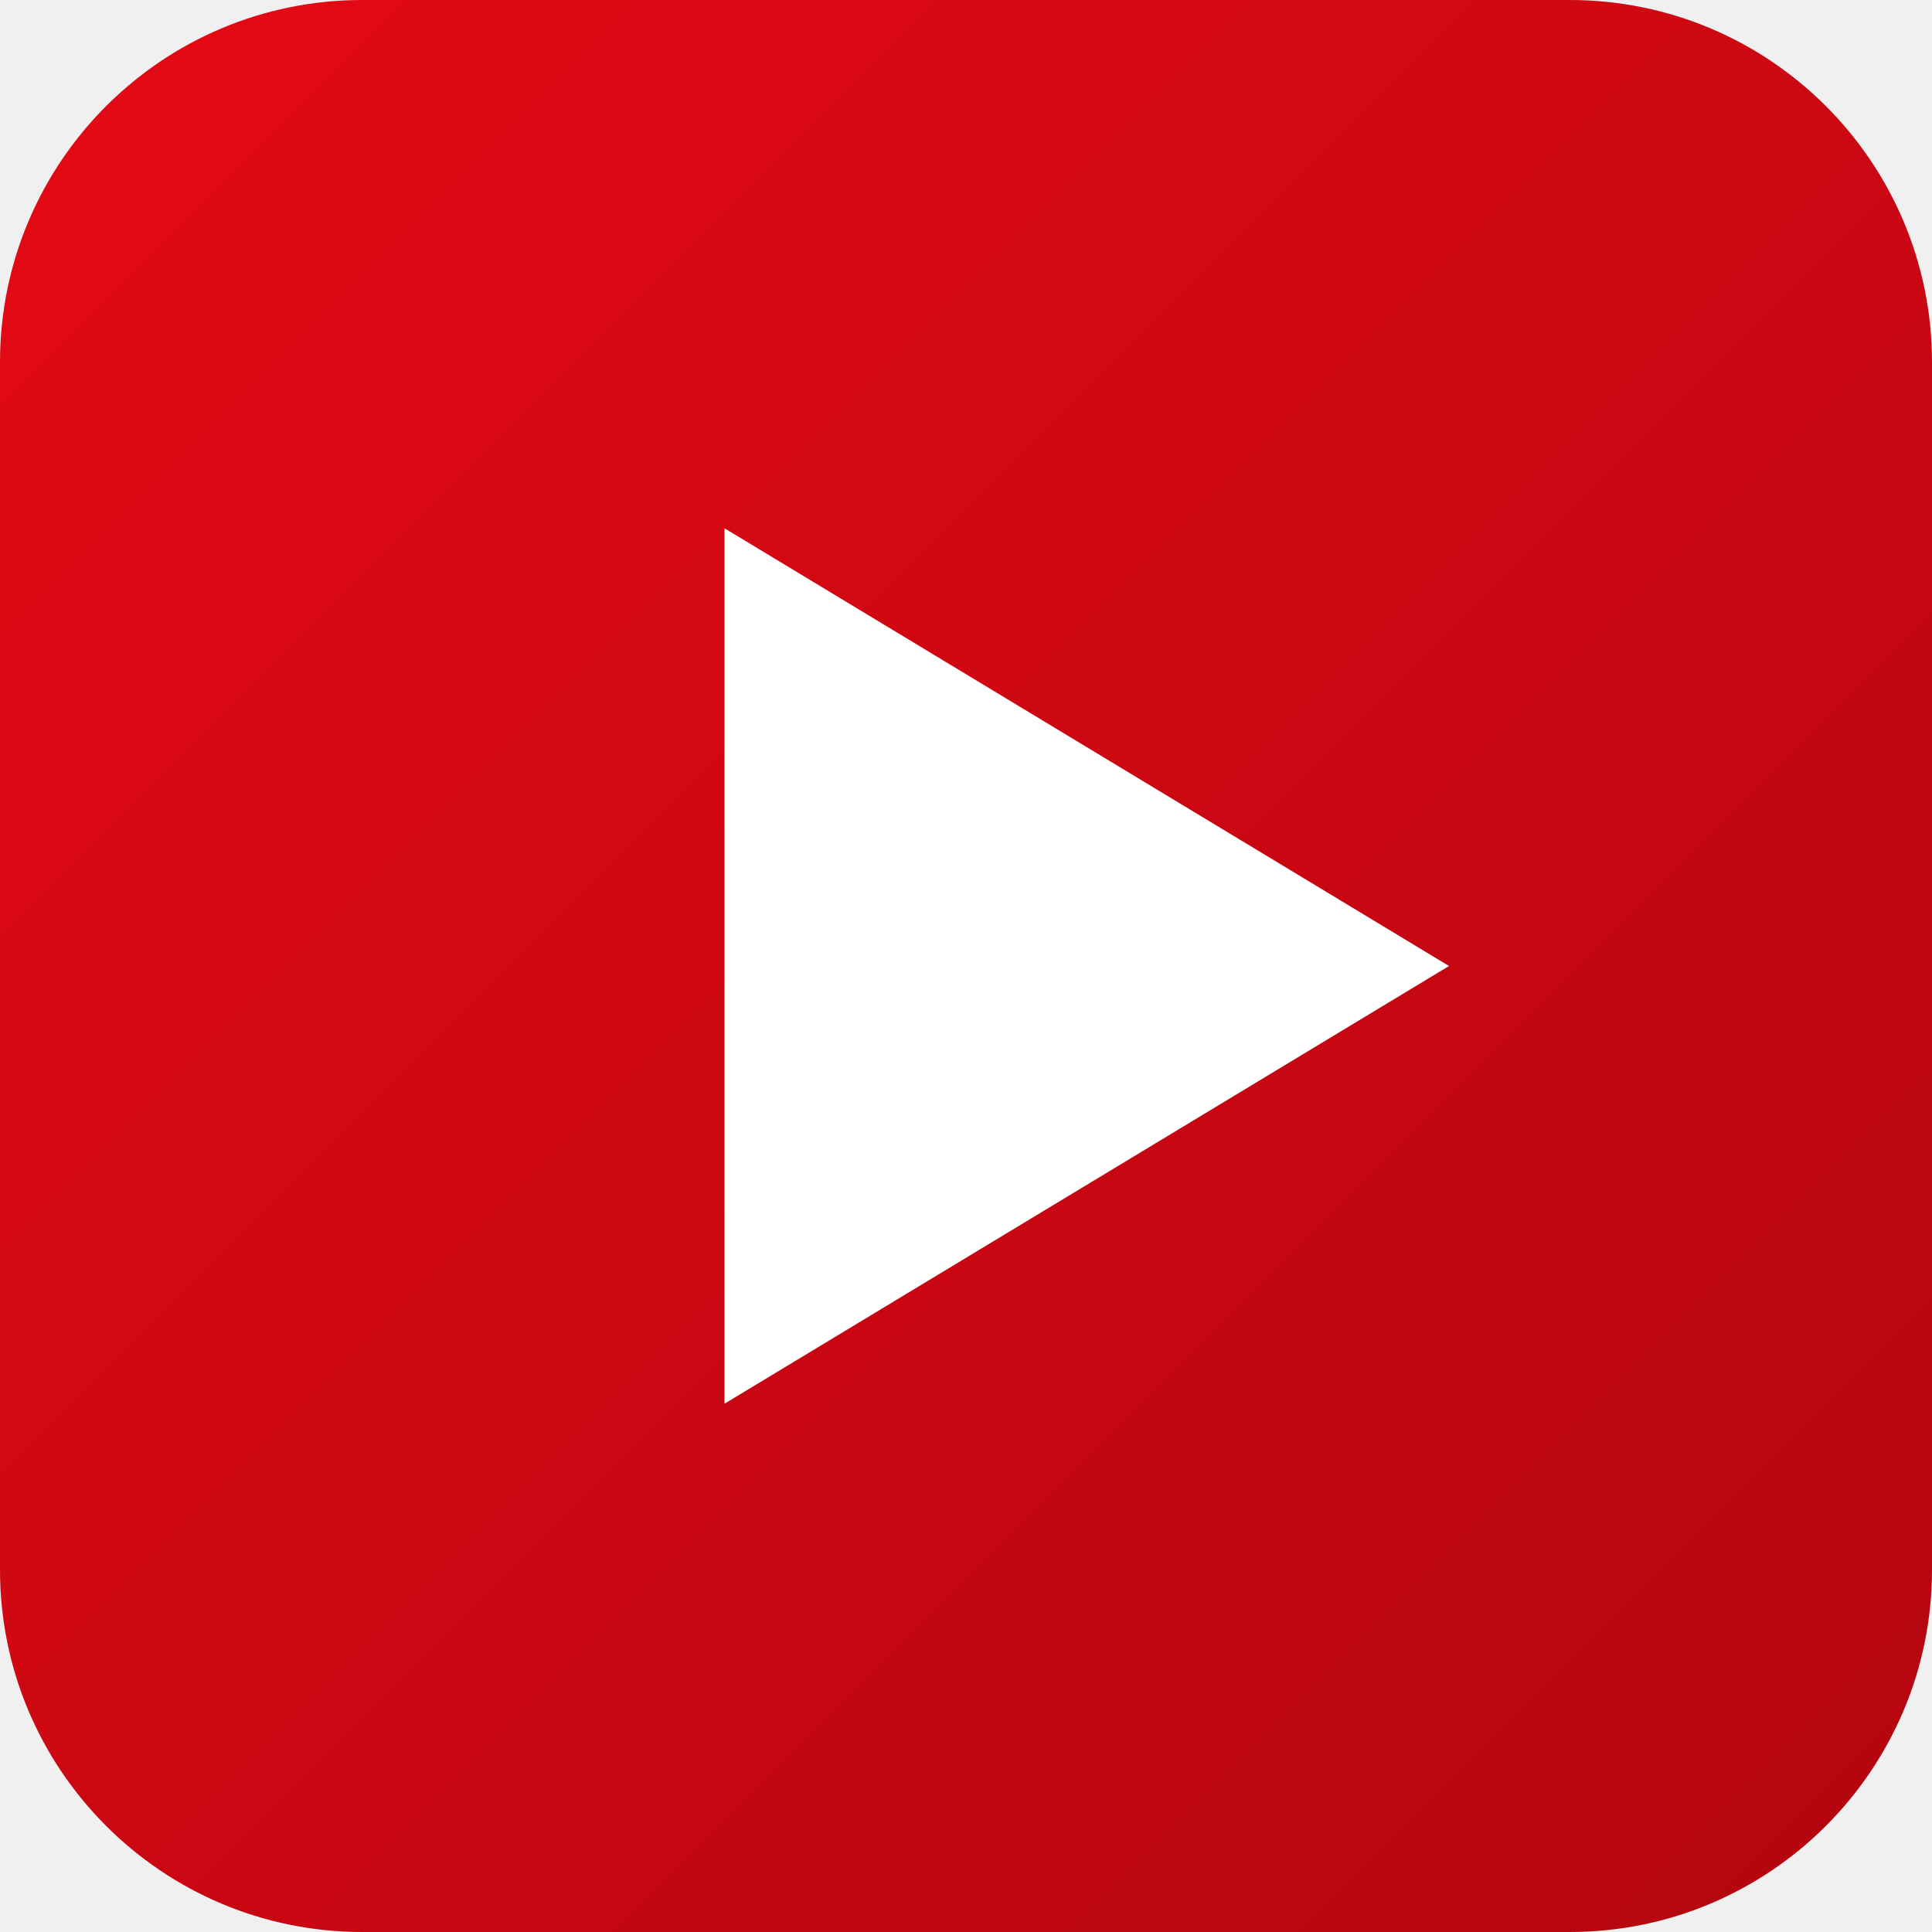
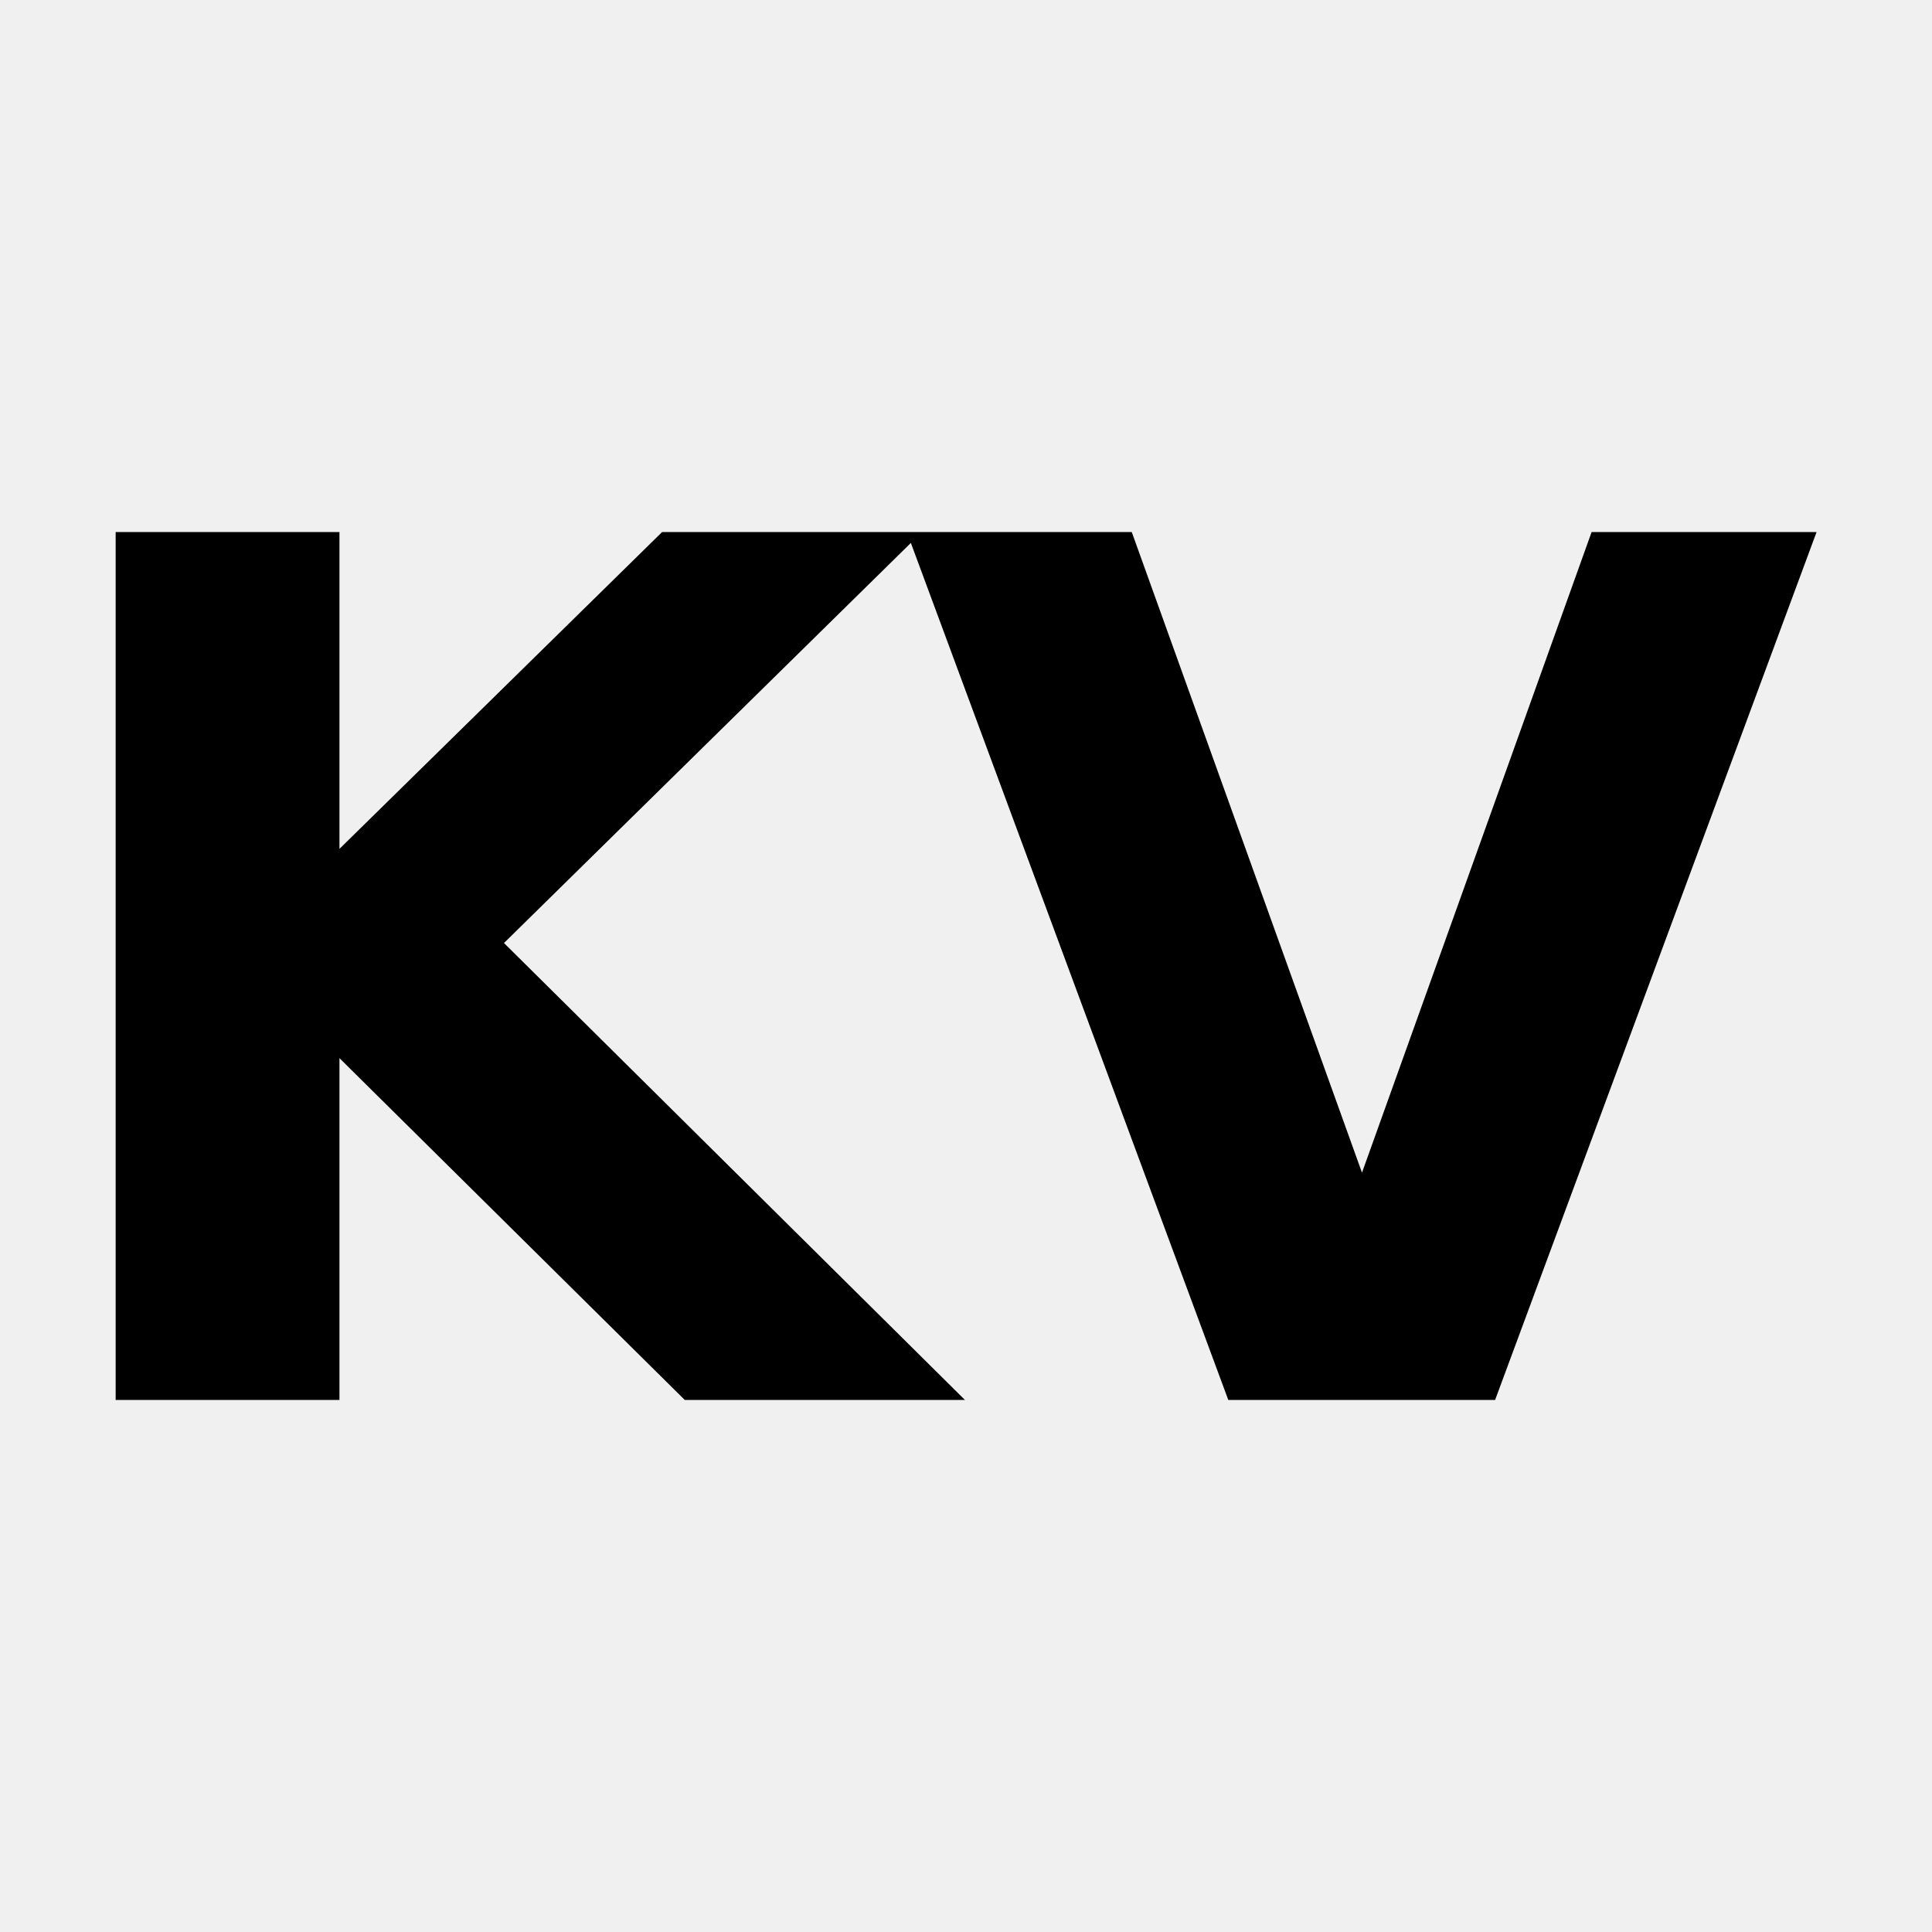
<svg xmlns="http://www.w3.org/2000/svg" viewBox="0 0 512 512">
-   <defs>
-     <linearGradient id="g" x1="0%" y1="0%" x2="100%" y2="100%">
-       <stop offset="0%" style="stop-color:#e50914" />
-       <stop offset="100%" style="stop-color:#b20610" />
-     </linearGradient>
-   </defs>
-   <rect width="512" height="512" rx="96" fill="url(#g)" />
-   <path d="M192 140v232l192-116z" fill="#fff" />
+   <path fill="#000000" d="M 30.65 141.0 H 89.96 V 224.96 L 175.46 141.0 H 244.32 L 133.56 249.91 L 255.72 371.0 H 181.47 L 89.96 280.42 V 371.0 H 30.65 Z M 240.32 141.0 H 299.93 L 360.94 310.77 L 421.79 141.0 H 481.41 L 396.22 371.0 H 325.51 Z" />
</svg>
